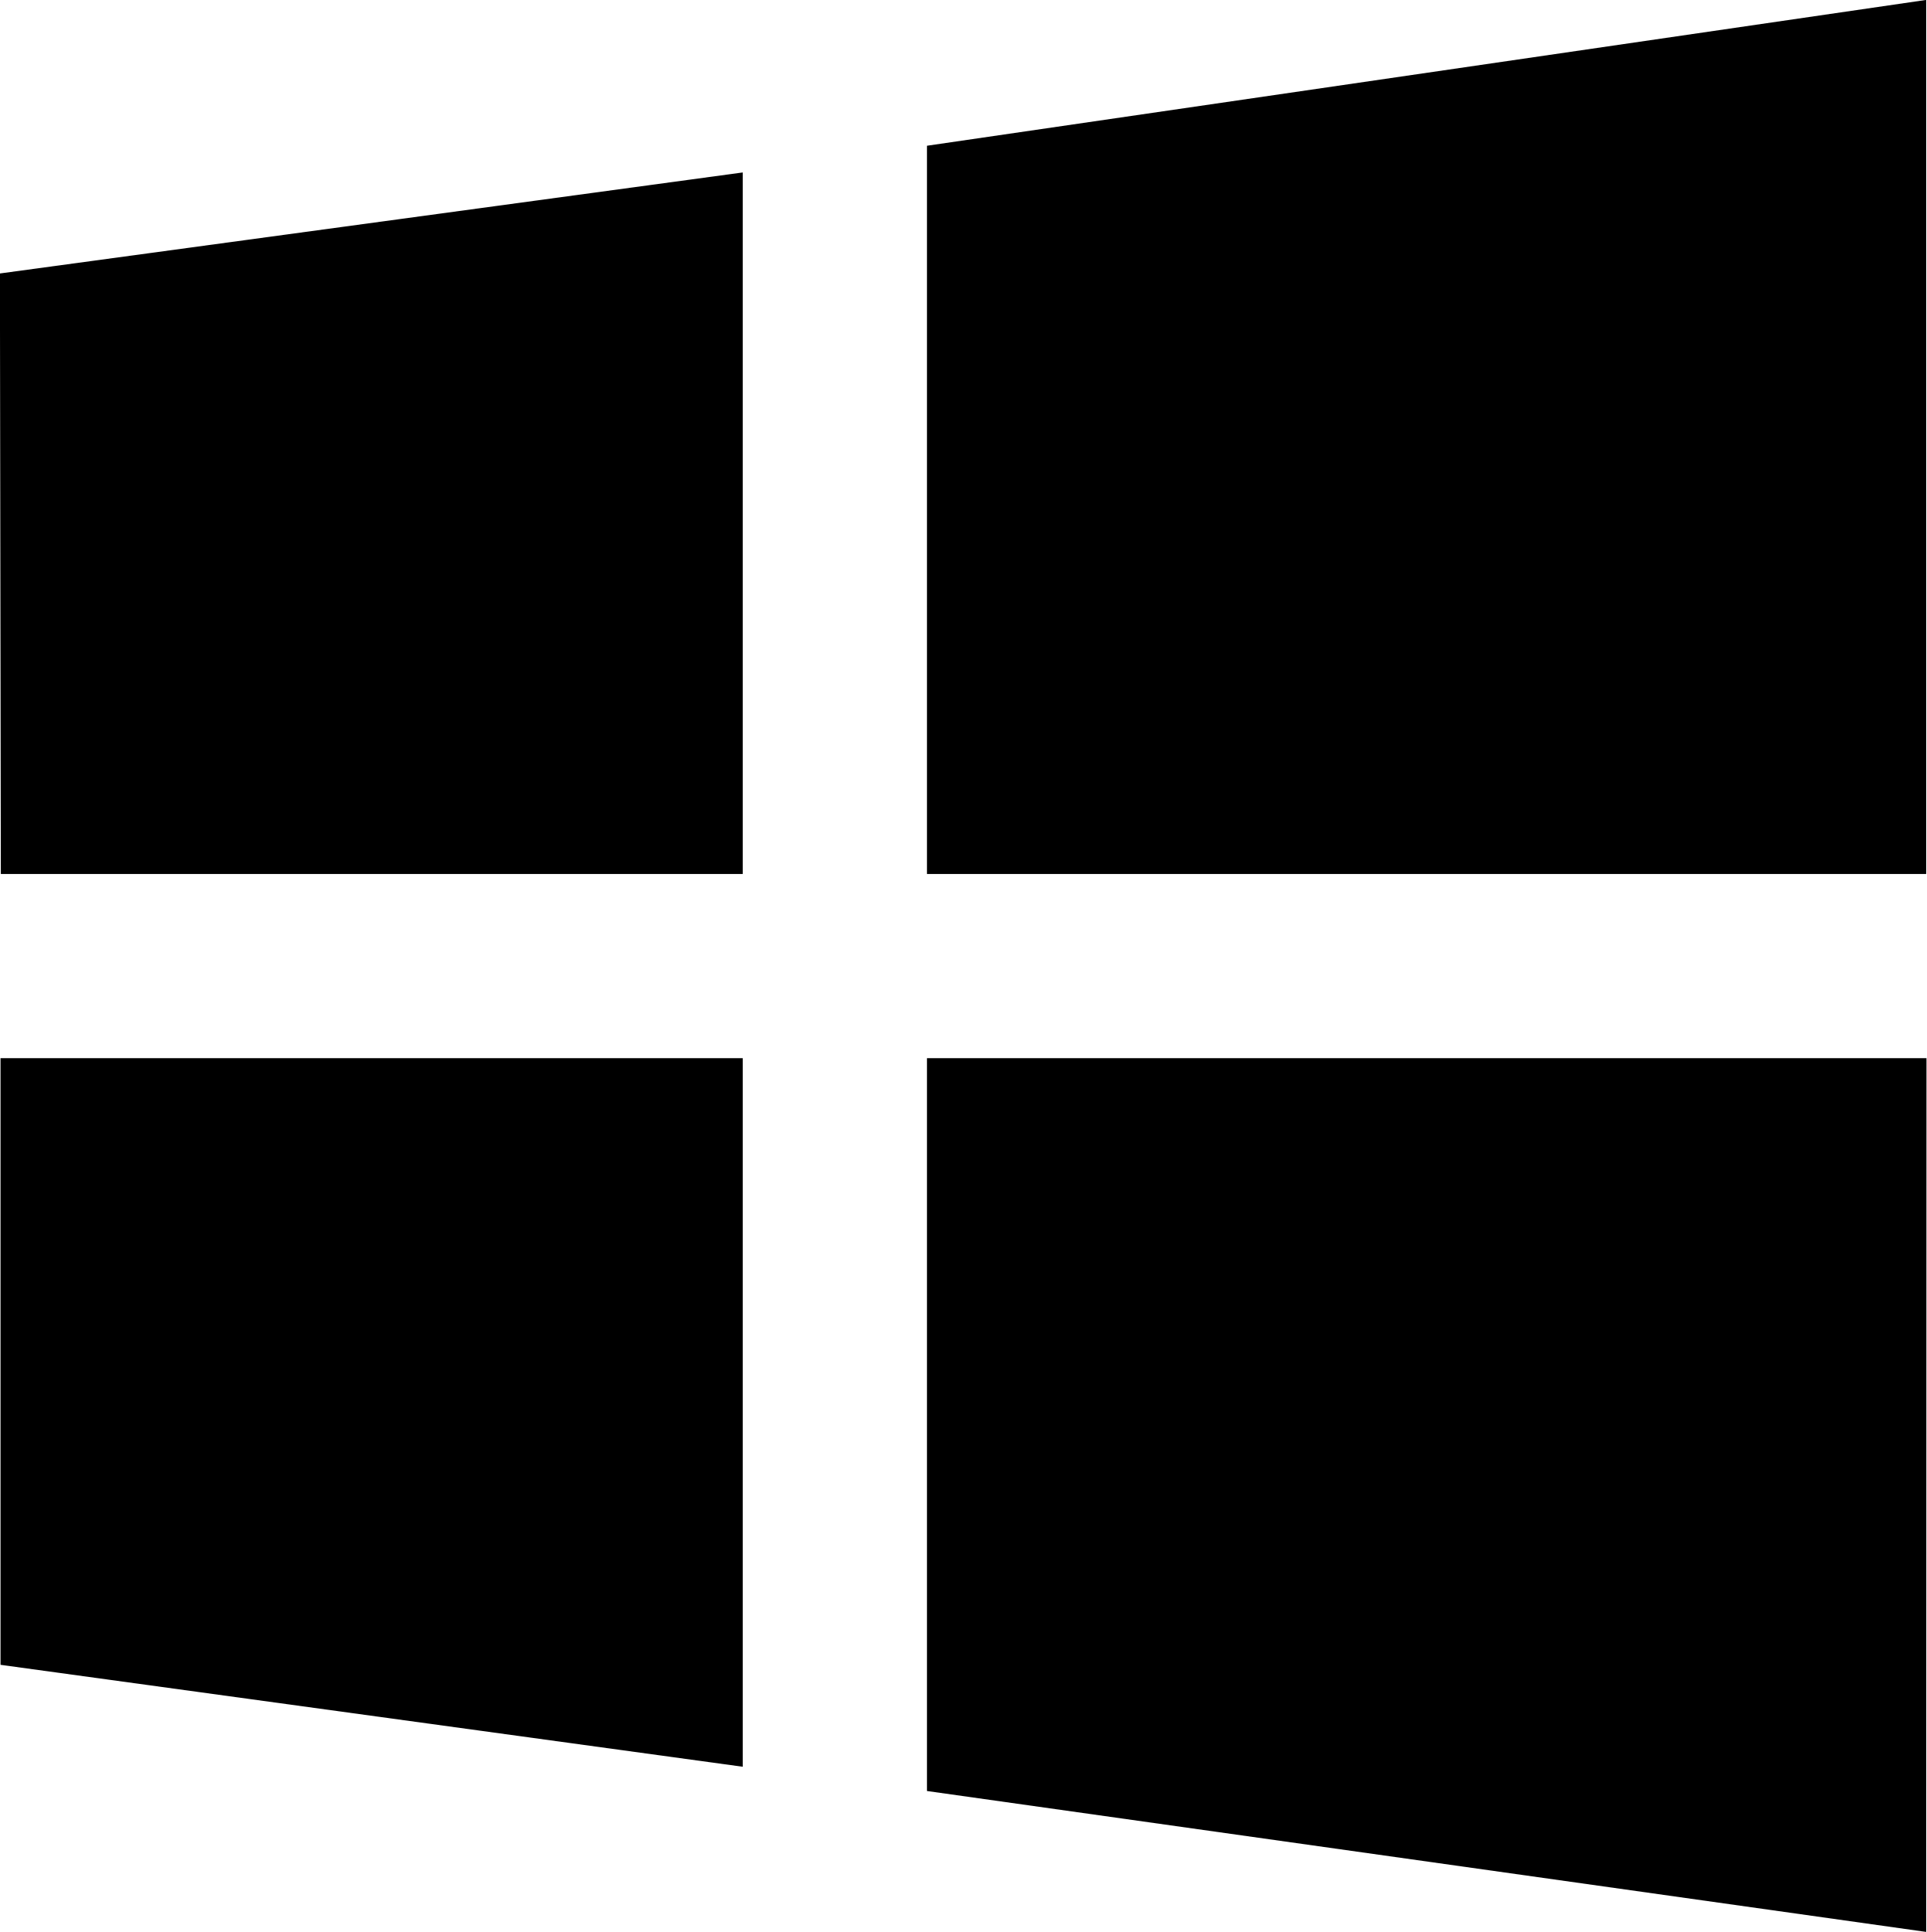
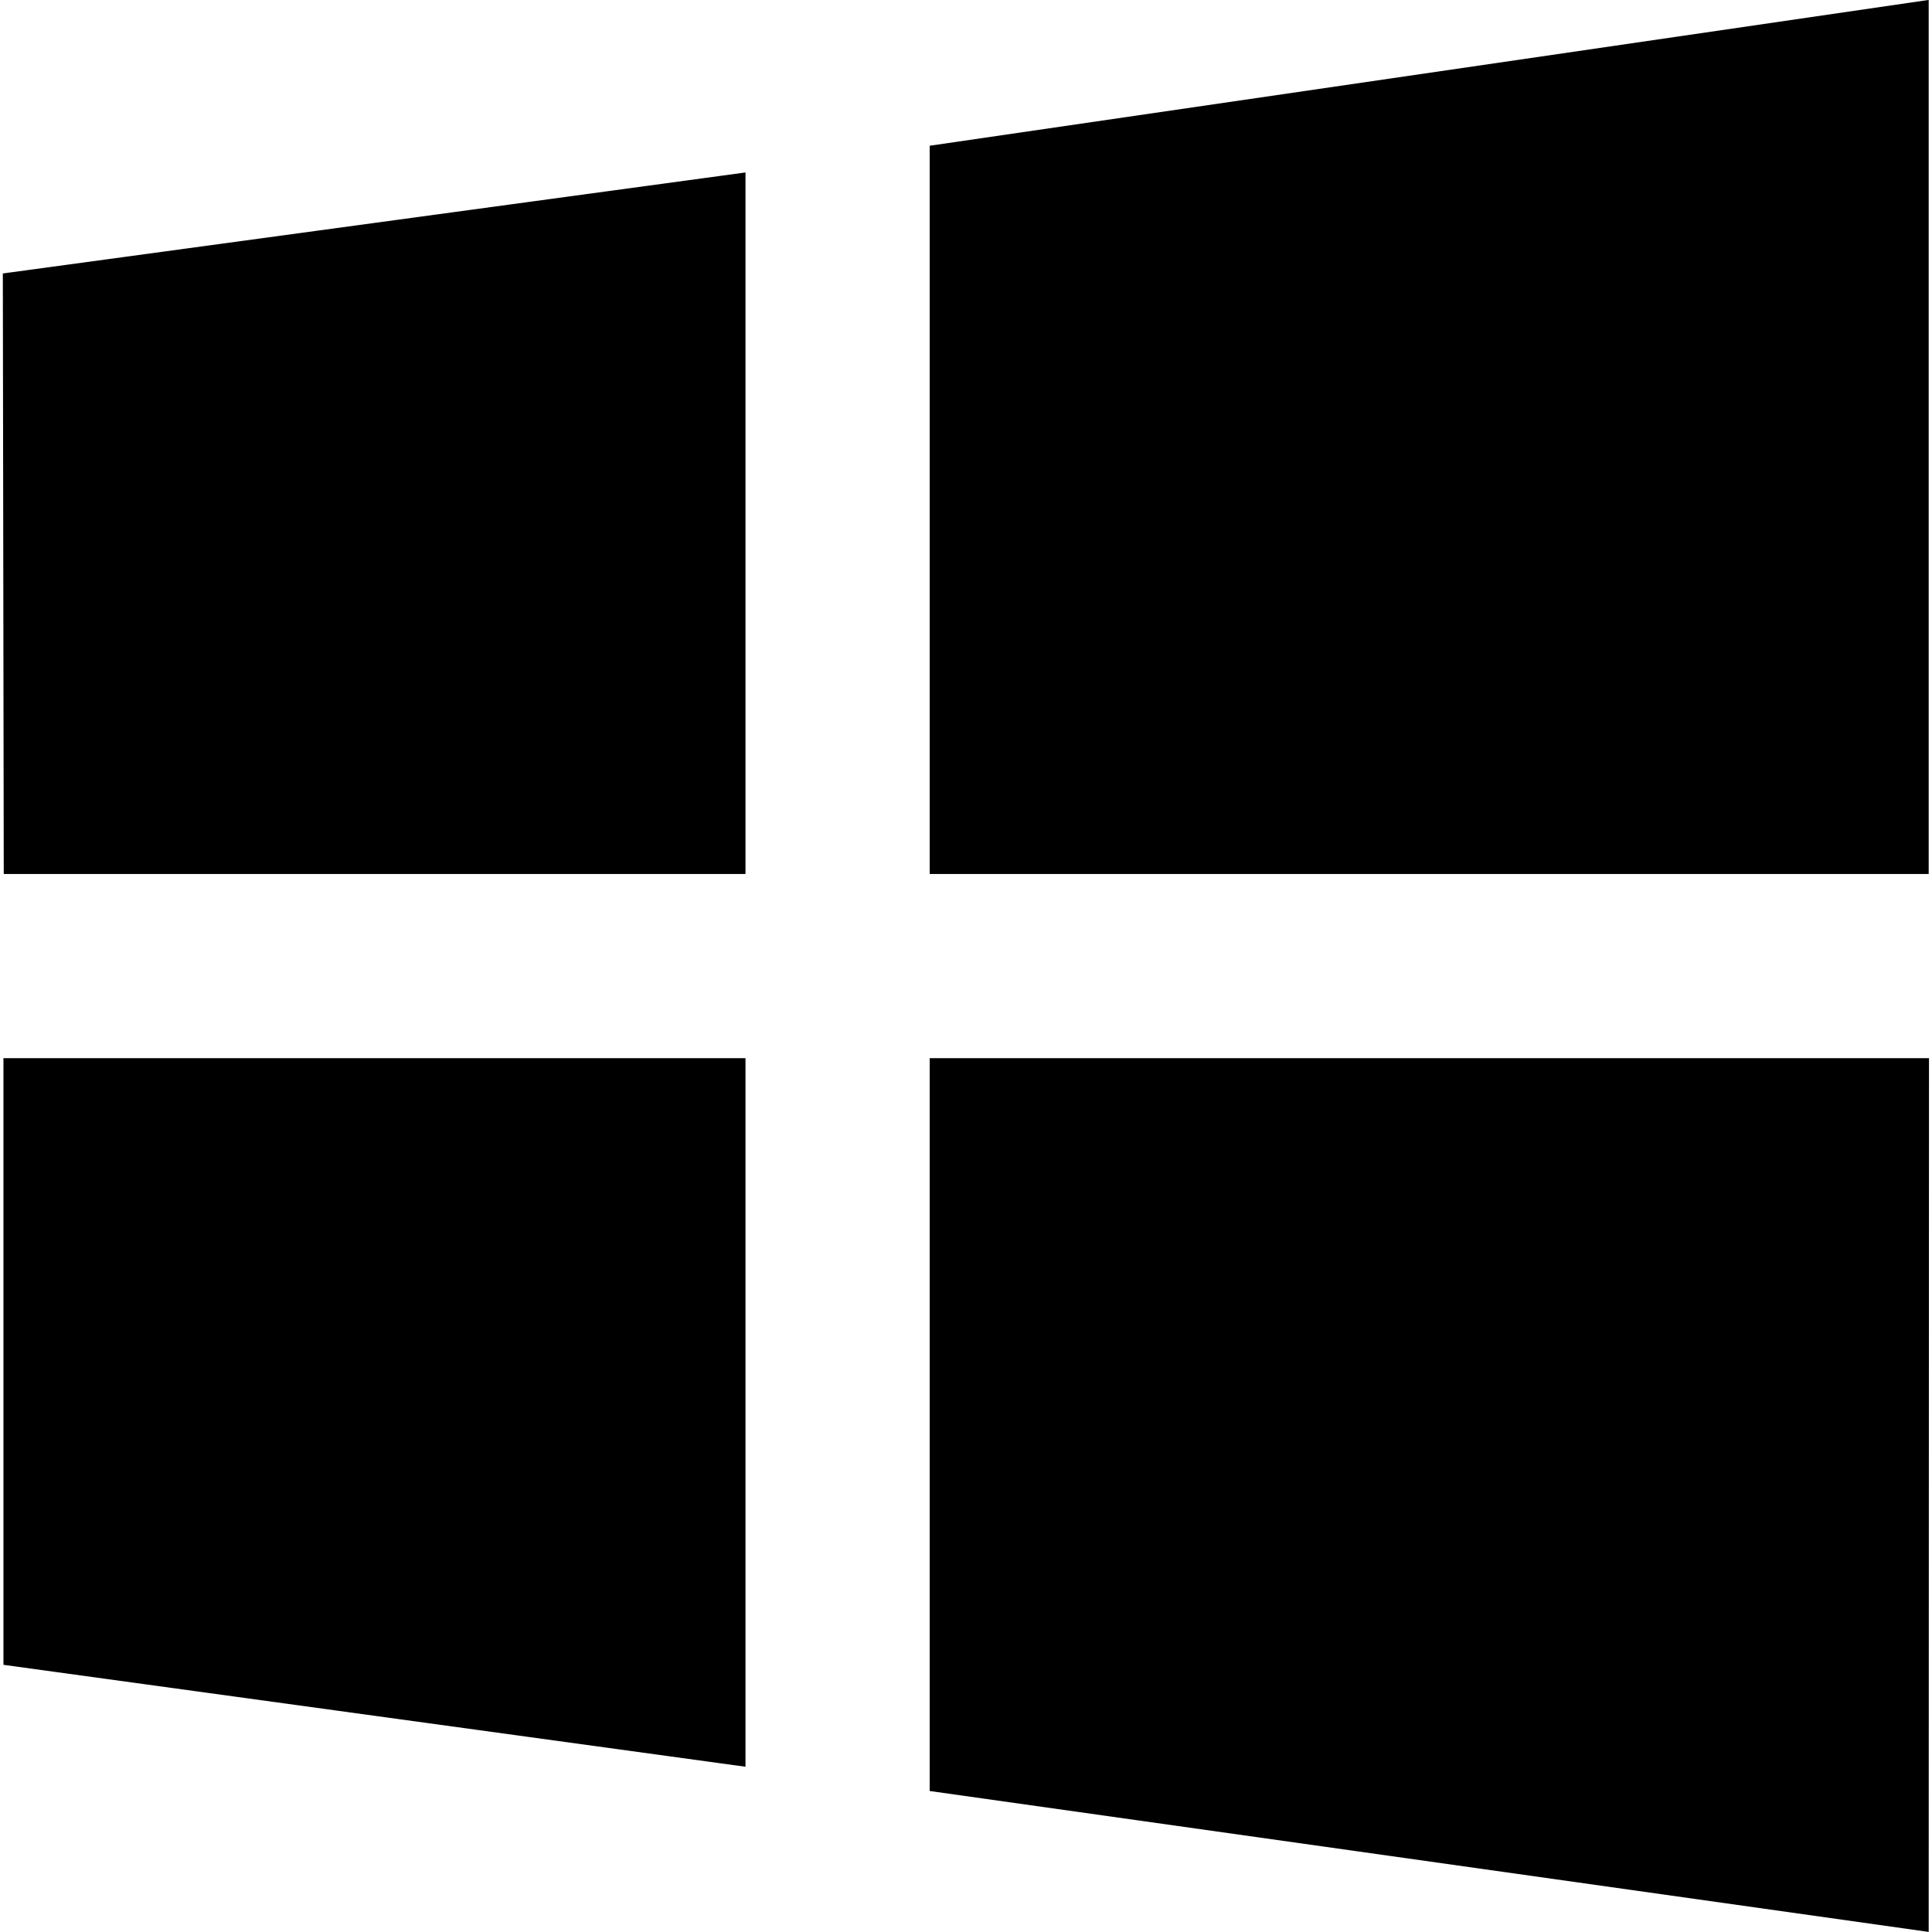
- <svg xmlns="http://www.w3.org/2000/svg" id="图层_1" data-name="图层 1" viewBox="0 0 6.274 6.293">
+ <svg xmlns="http://www.w3.org/2000/svg" id="svg8375" width="8" height="8" viewBox="0 0 6.274 6.293">
  <path d="M.861,3.7H3.277V1.415l-2.419.329ZM7.131.853l-3.254.475V3.7H7.131ZM.86,6.276l2.417.332V4.3H.86ZM3.877,4.3V6.687l3.254.459L7.132,4.3Z" transform="translate(-0.85828 -0.85327)" />
</svg>
